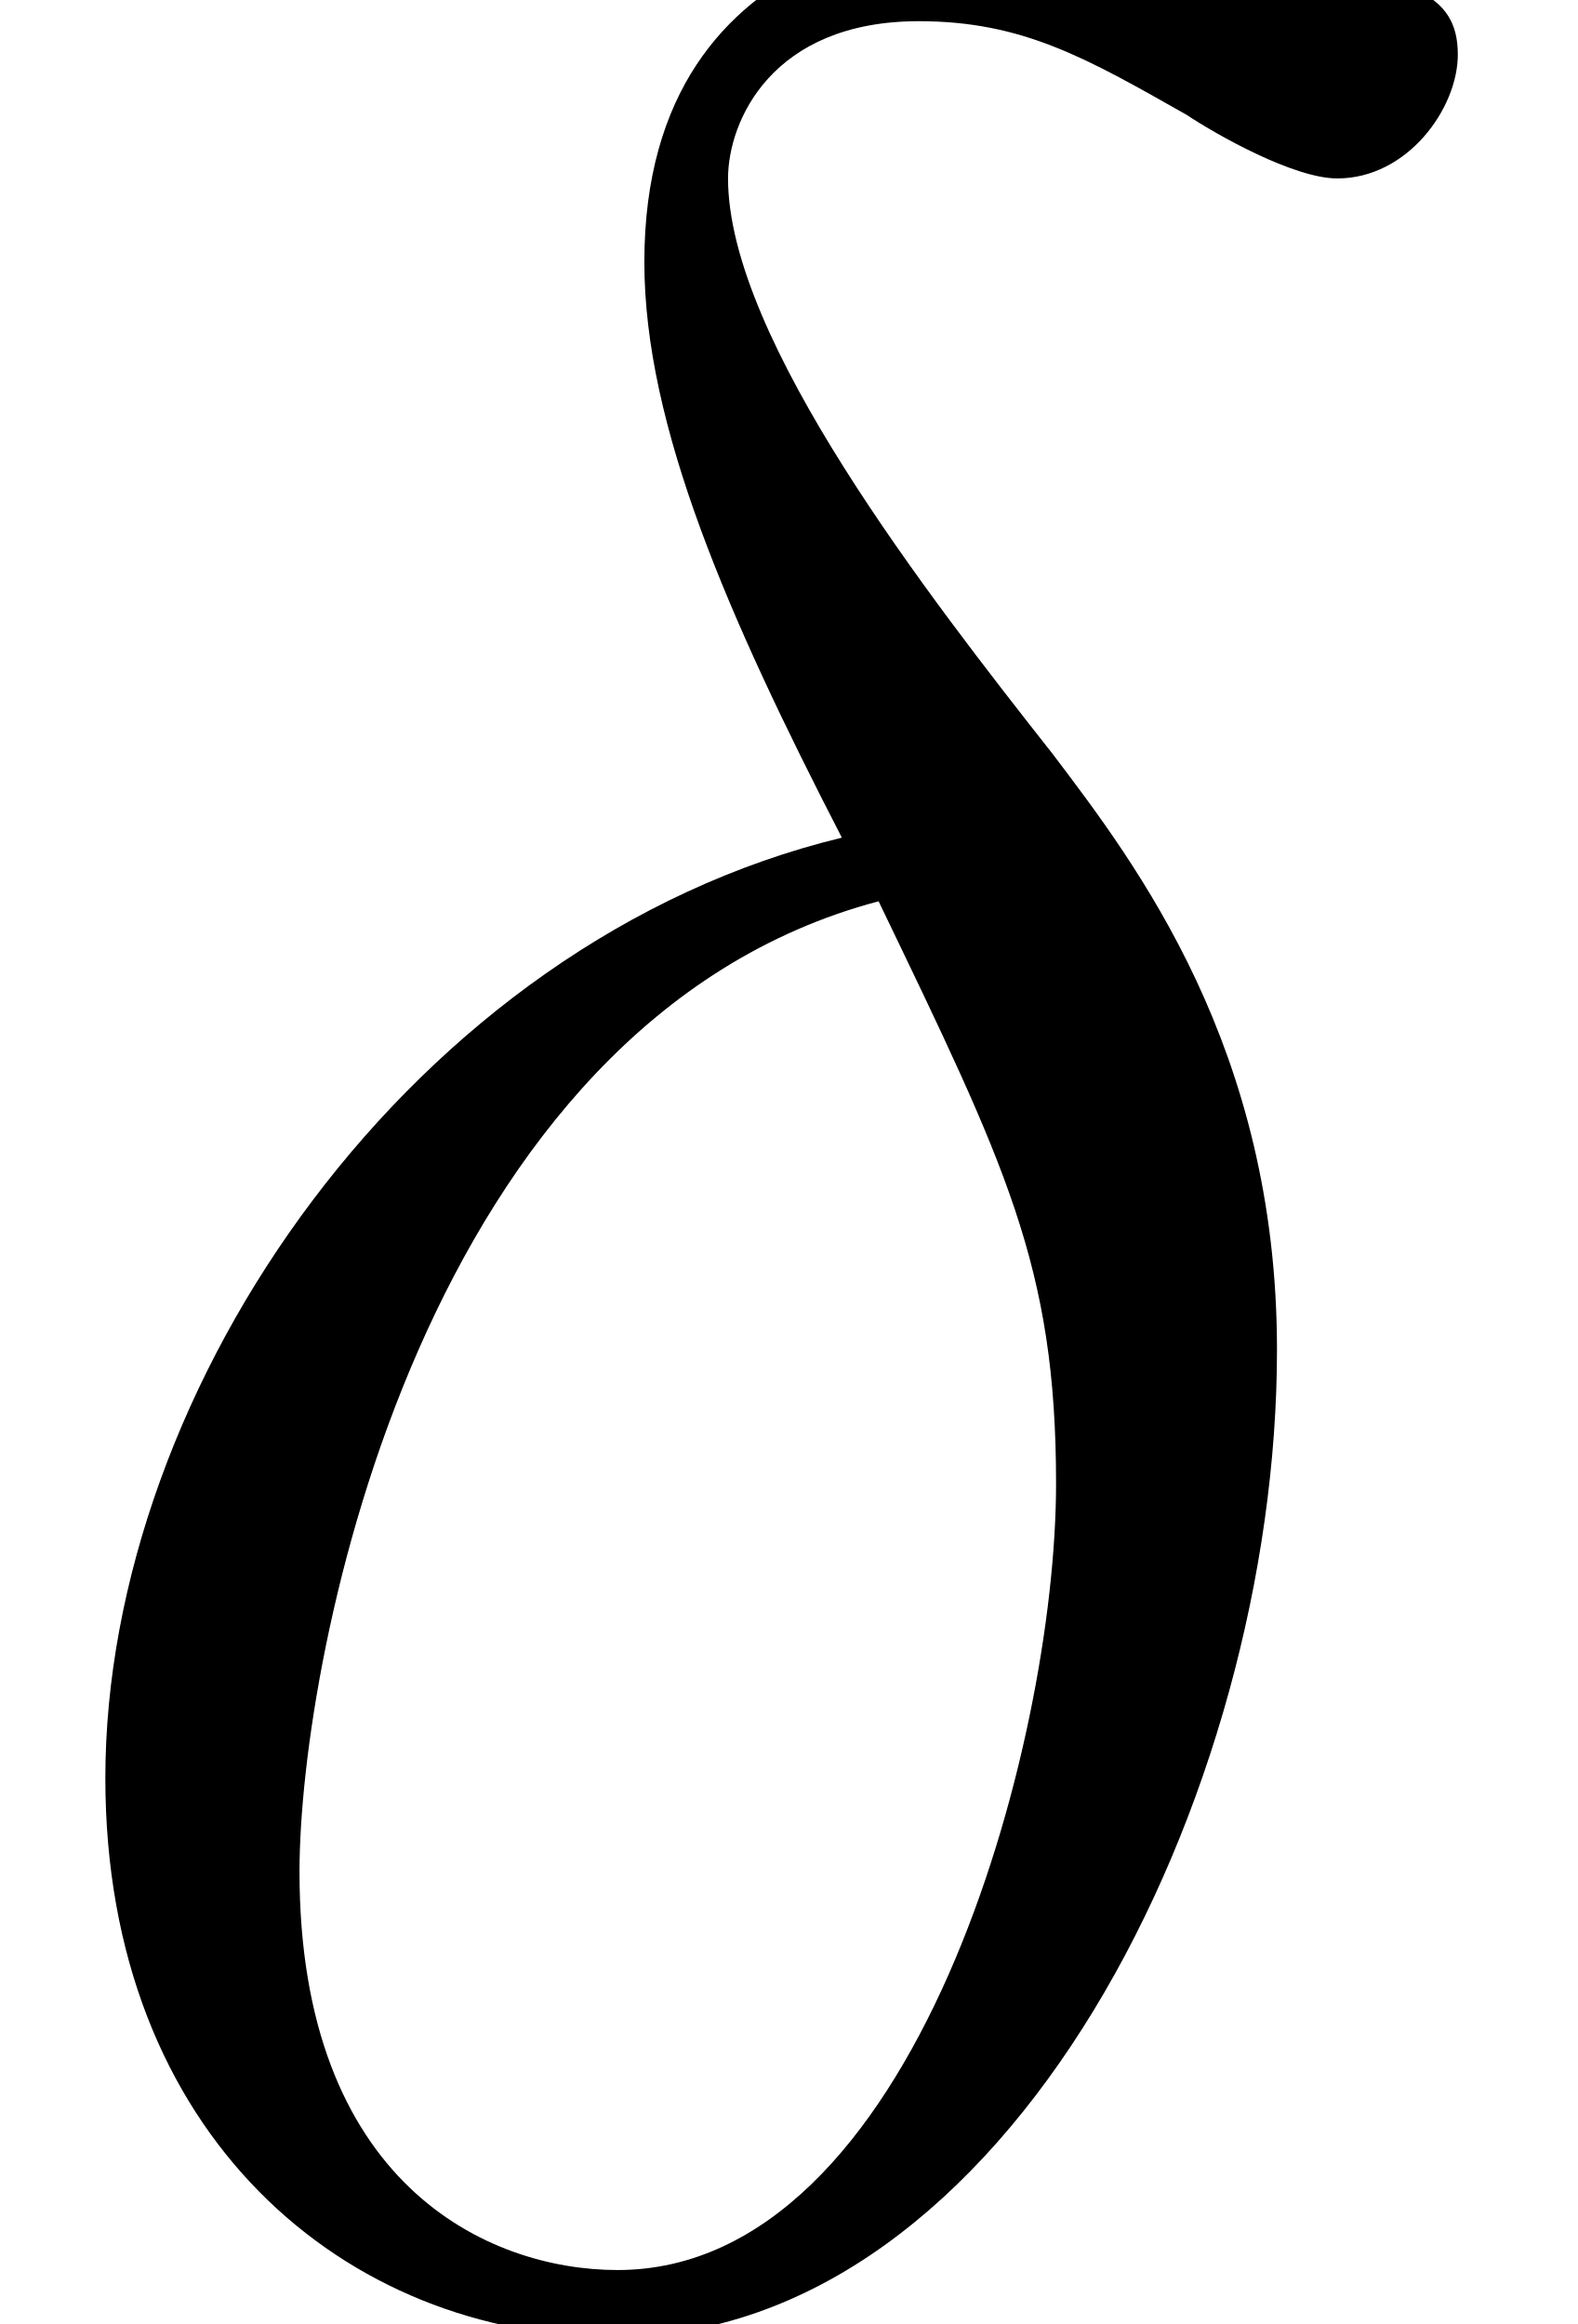
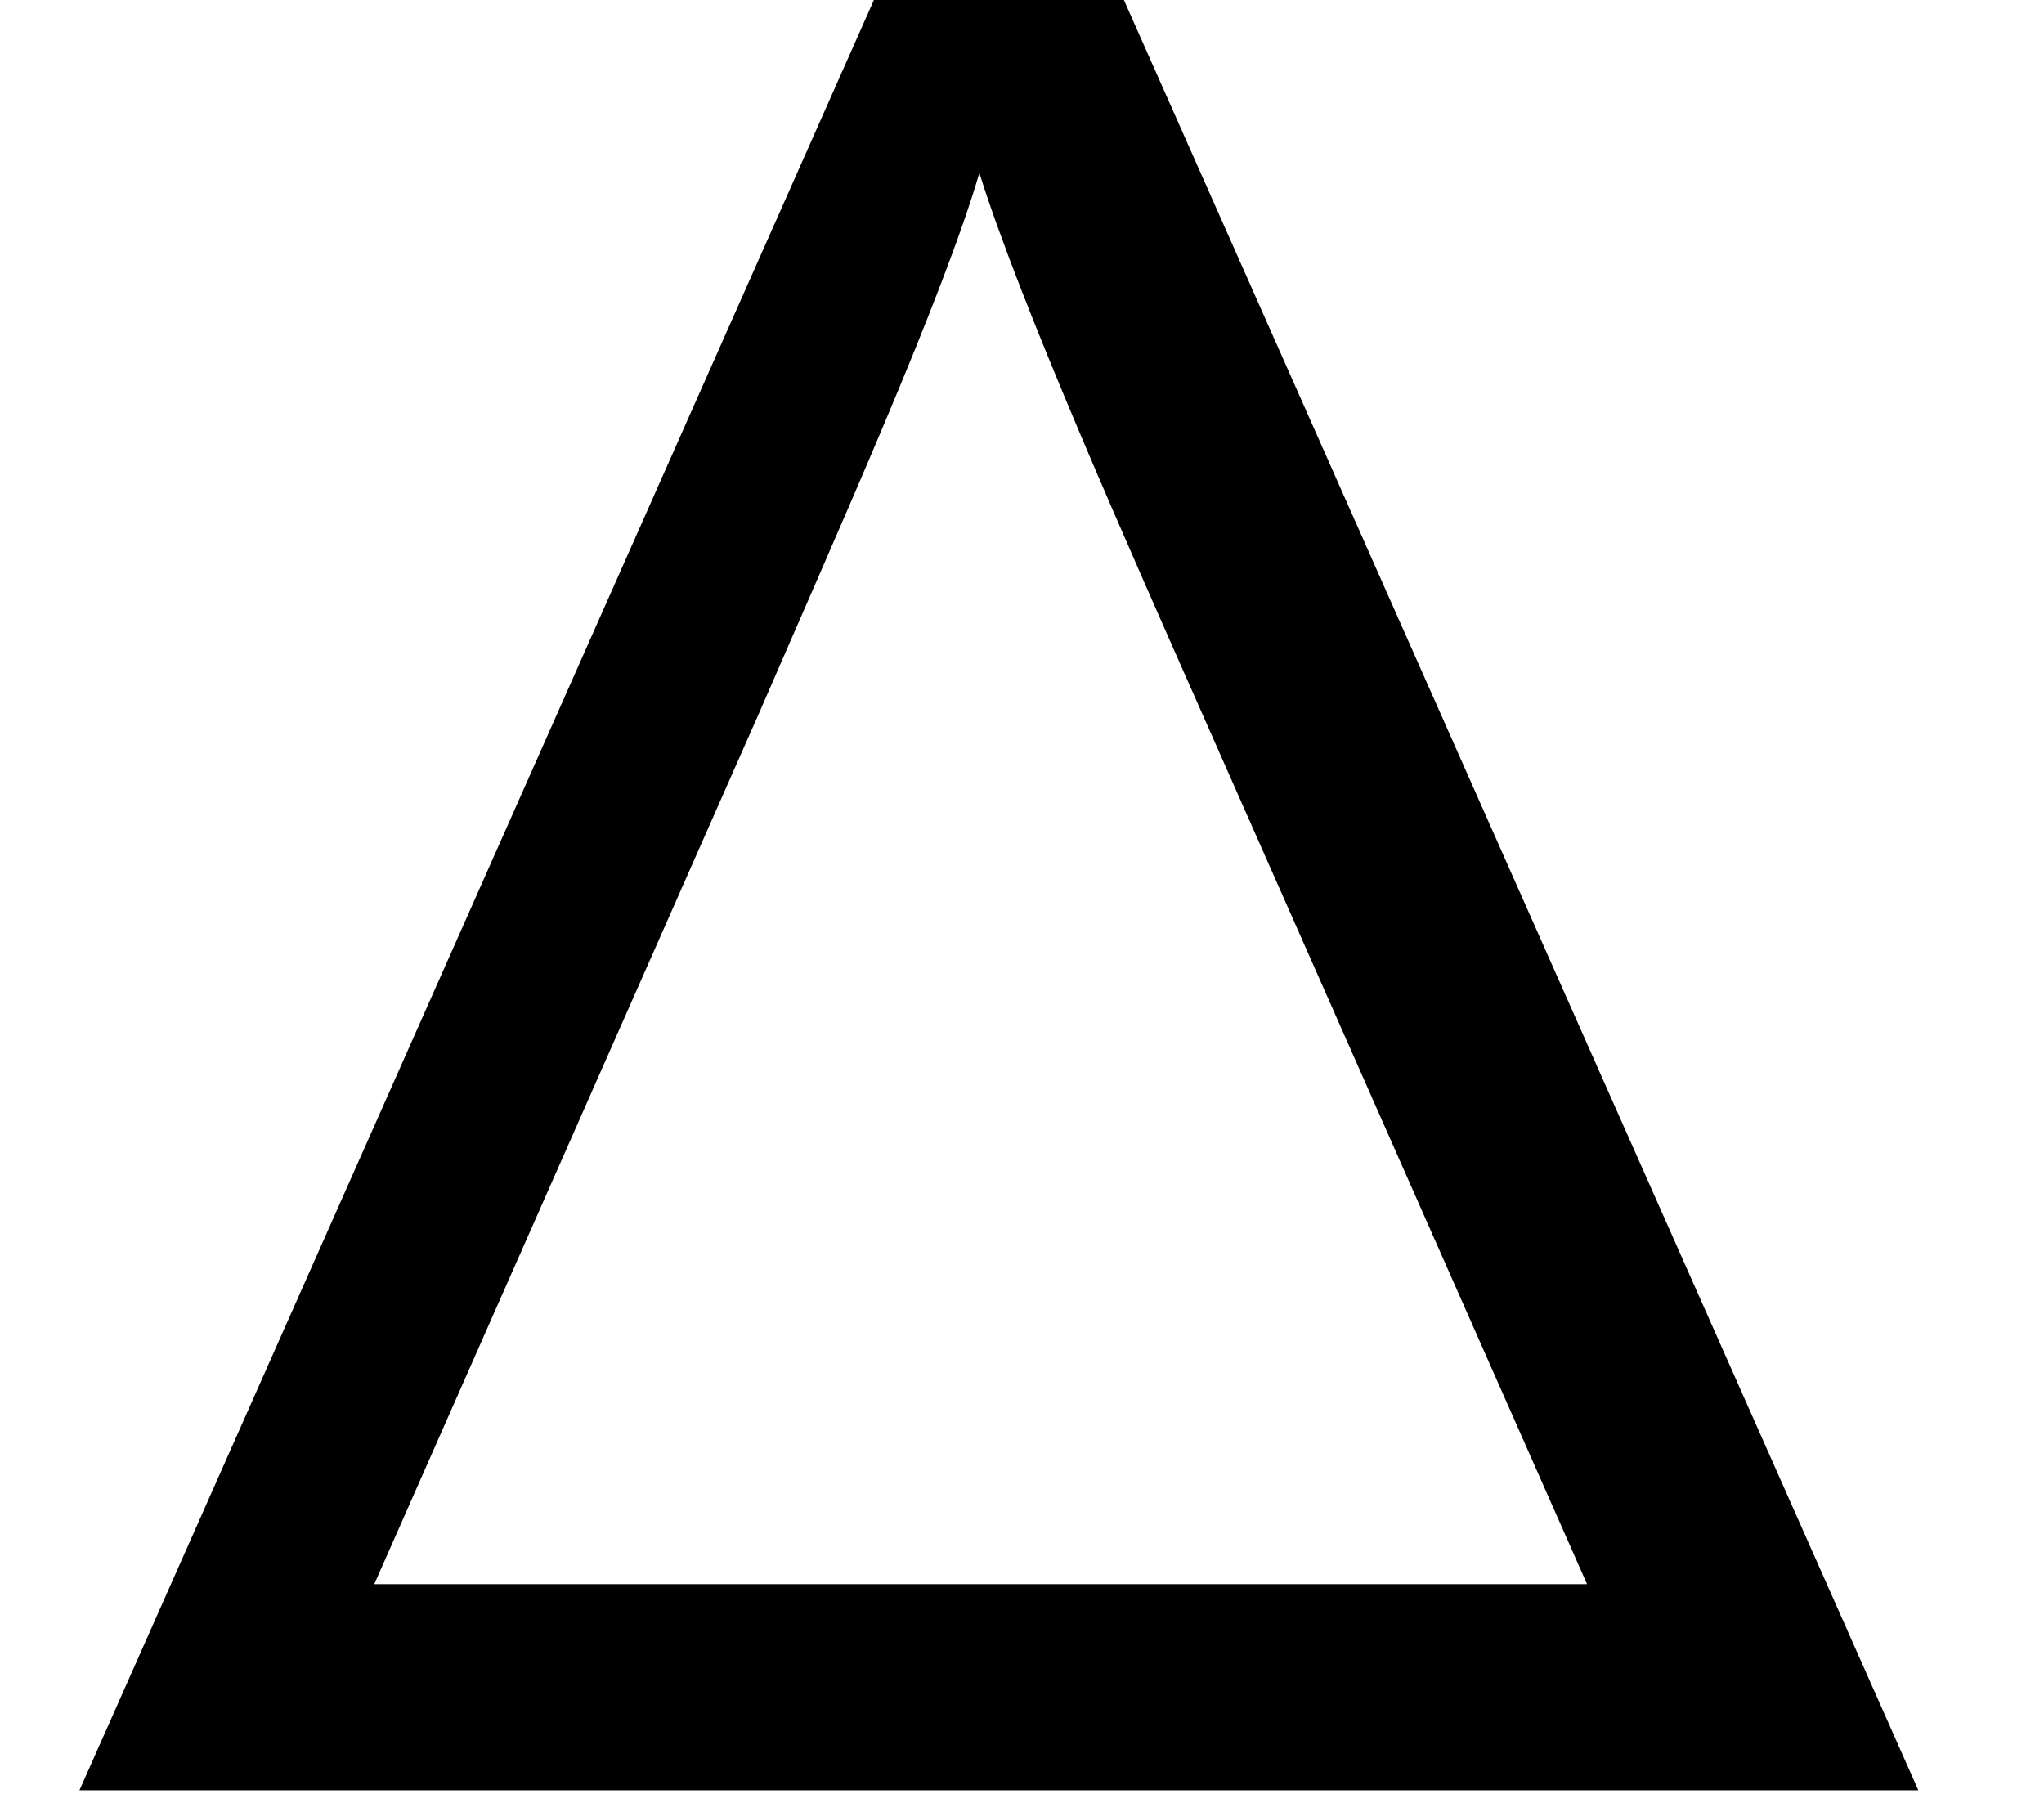
- <svg xmlns="http://www.w3.org/2000/svg" xmlns:xlink="http://www.w3.org/1999/xlink" height="19.451pt" version="1.1" viewBox="0 0 13.197 19.451" width="13.197pt">
+ <svg xmlns="http://www.w3.org/2000/svg" xmlns:xlink="http://www.w3.org/1999/xlink" height="19.451pt" version="1.1" viewBox="0 0 21.95 19.451" width="21.95pt">
  <defs>
-     <path d="M6.469 -10.848C3.284 -10.076 0.995 -6.767 0.995 -3.856C0.995 -1.194 2.787 0.299 4.777 0.299C7.713 0.299 9.703 -3.732 9.703 -7.041C9.703 -9.28 8.658 -10.649 8.036 -11.47C7.116 -12.639 5.623 -14.555 5.623 -15.749C5.623 -16.172 5.946 -16.918 7.041 -16.918C7.812 -16.918 8.285 -16.645 9.031 -16.222C9.255 -16.073 9.828 -15.749 10.151 -15.749C10.674 -15.749 11.047 -16.271 11.047 -16.67C11.047 -17.142 10.674 -17.217 9.803 -17.416C8.633 -17.665 8.285 -17.665 7.862 -17.665S5.001 -17.665 5.001 -15.127C5.001 -13.908 5.623 -12.49 6.469 -10.848ZM6.742 -10.375C7.688 -8.409 8.061 -7.663 8.061 -6.046C8.061 -4.105 7.016 -0.199 4.802 -0.199C3.832 -0.199 2.438 -0.846 2.438 -3.16C2.438 -4.777 3.359 -9.479 6.742 -10.375Z" id="g0-14" />
+     <path d="M10.848 -17.267H8.633L0.97 0H18.511L10.848 -17.267ZM7.464 -10.3C8.186 -11.967 9.206 -14.231 9.554 -15.426C9.952 -14.157 10.972 -11.868 11.743 -10.126L15.351 -1.966H3.782L7.464 -10.3Z" id="g0-1" />
  </defs>
  <g id="page1" transform="matrix(1.12578 0 0 1.12578 -63.986 -61.02)">
-     <use x="56.625" xlink:href="#g0-14" y="71.278" />
+     <use x="56.625" xlink:href="#g0-1" y="71.278" />
  </g>
</svg>
